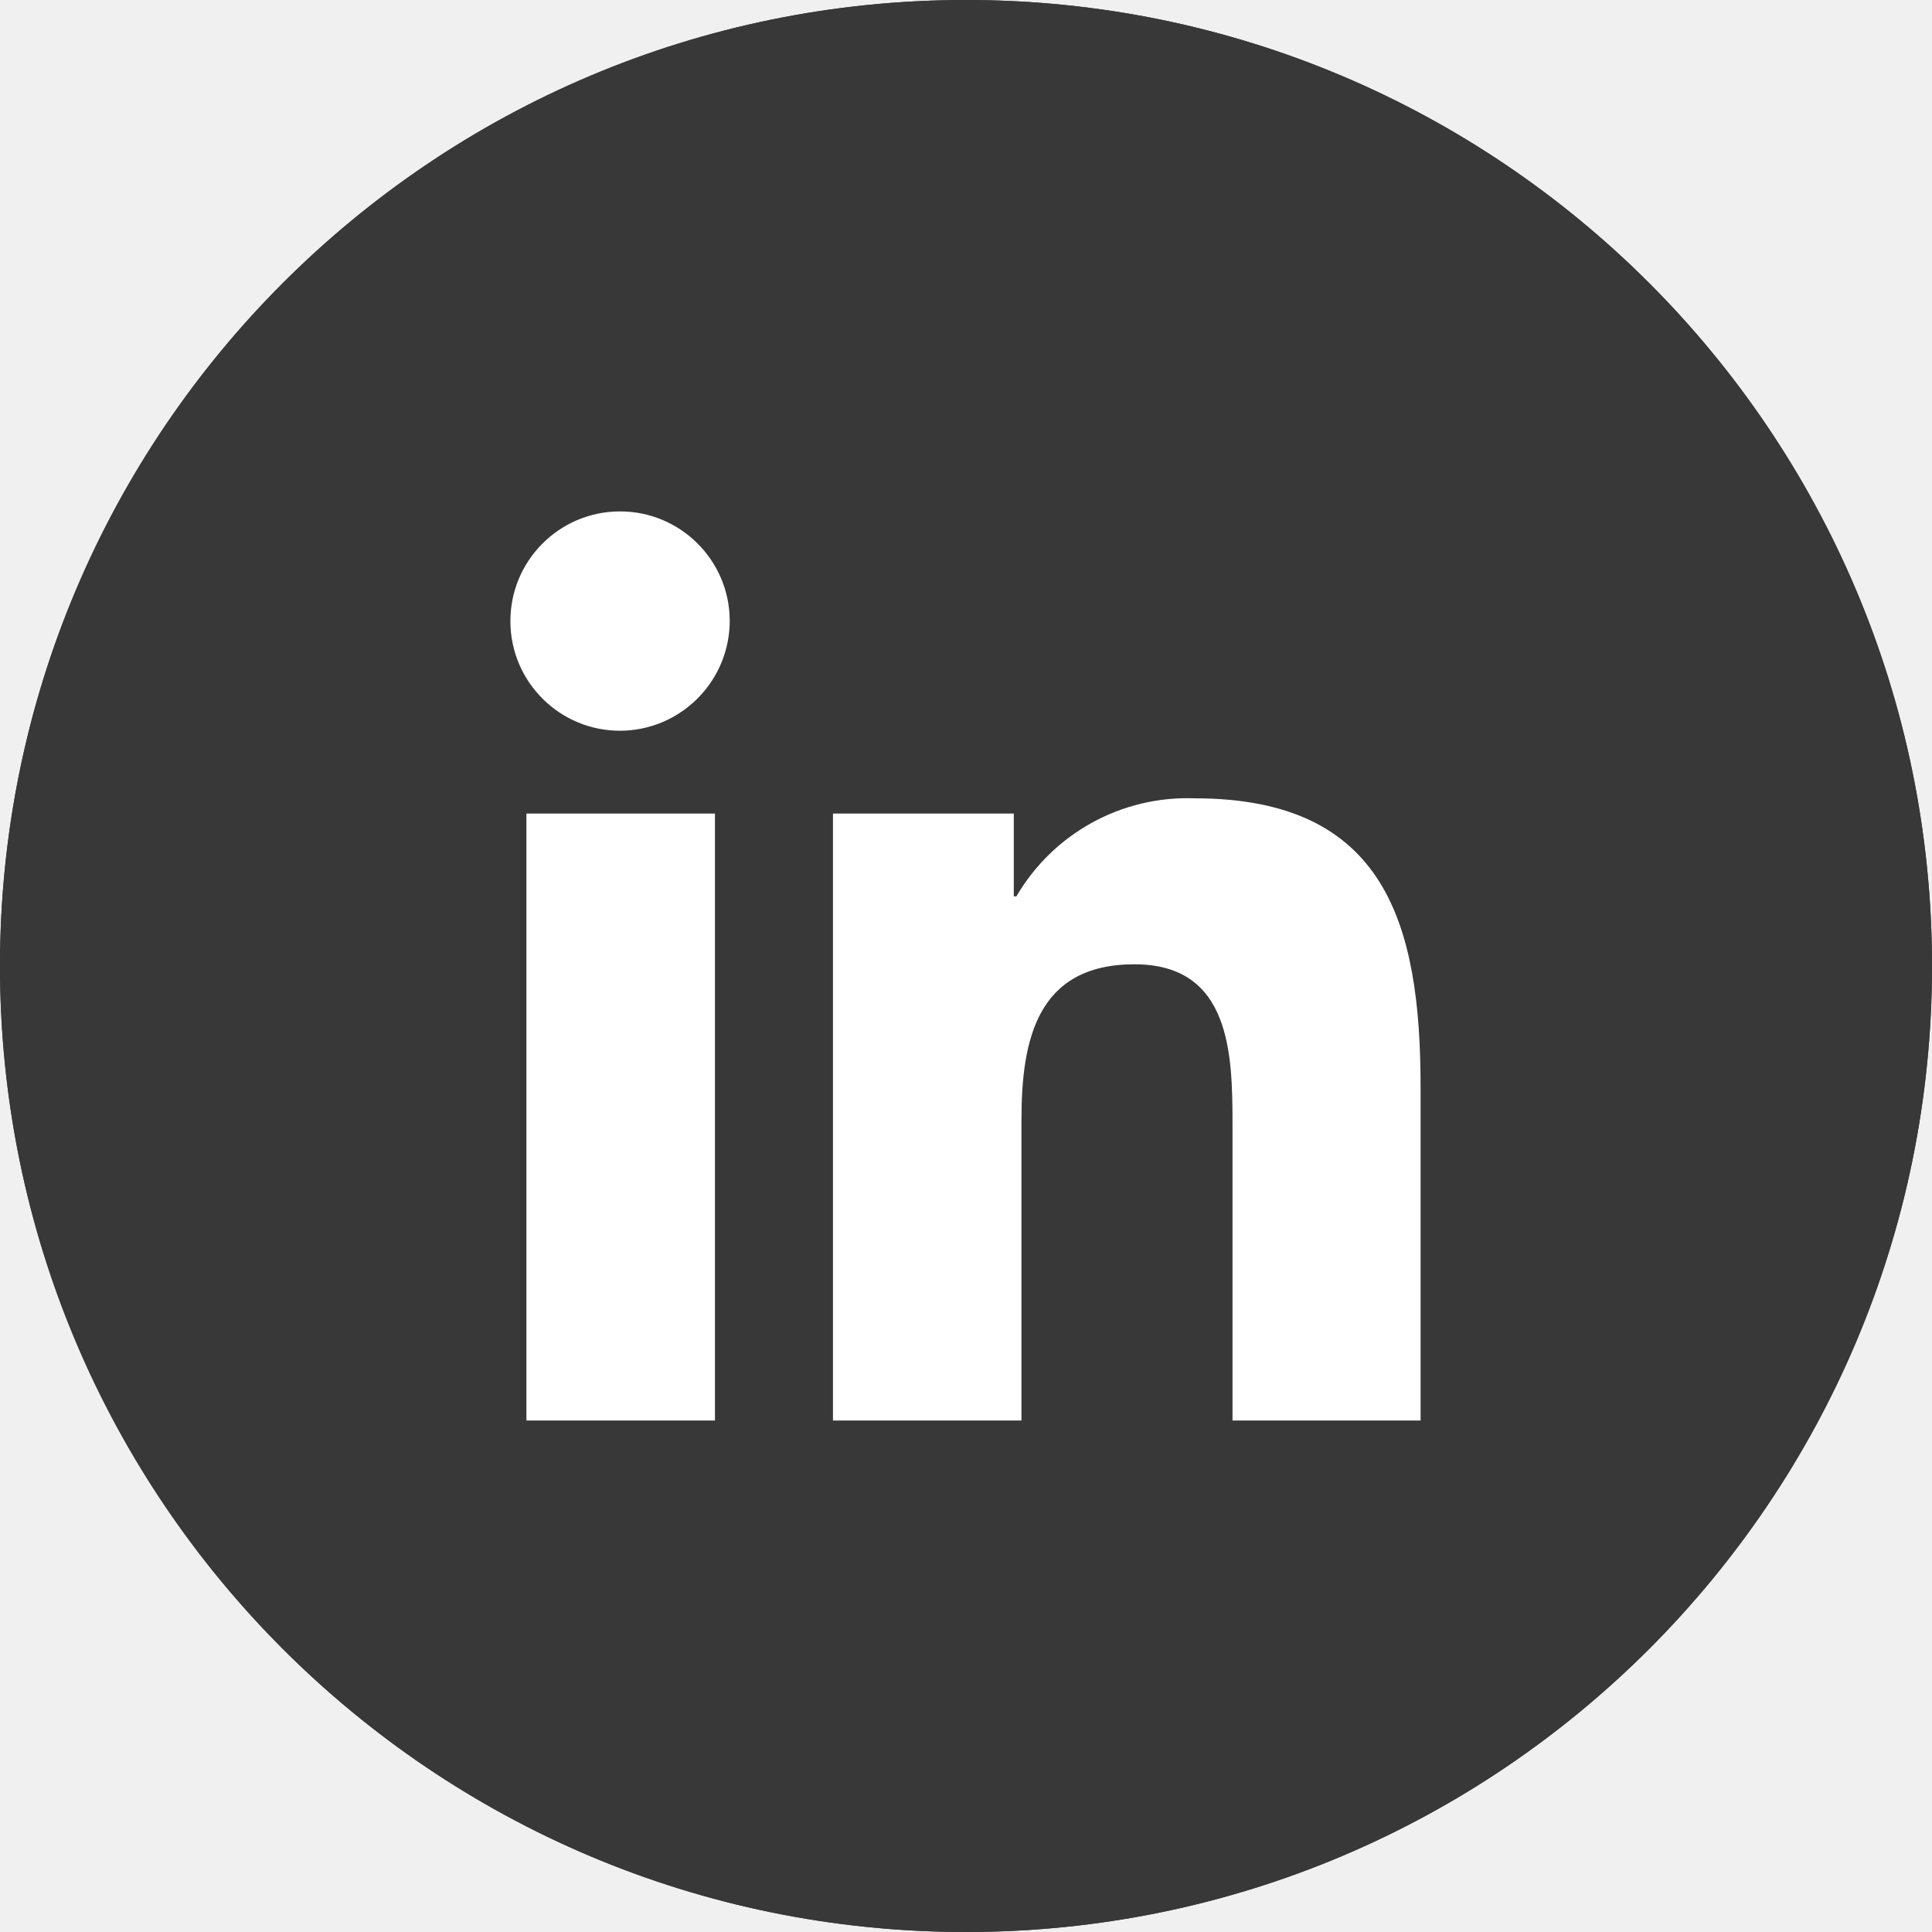
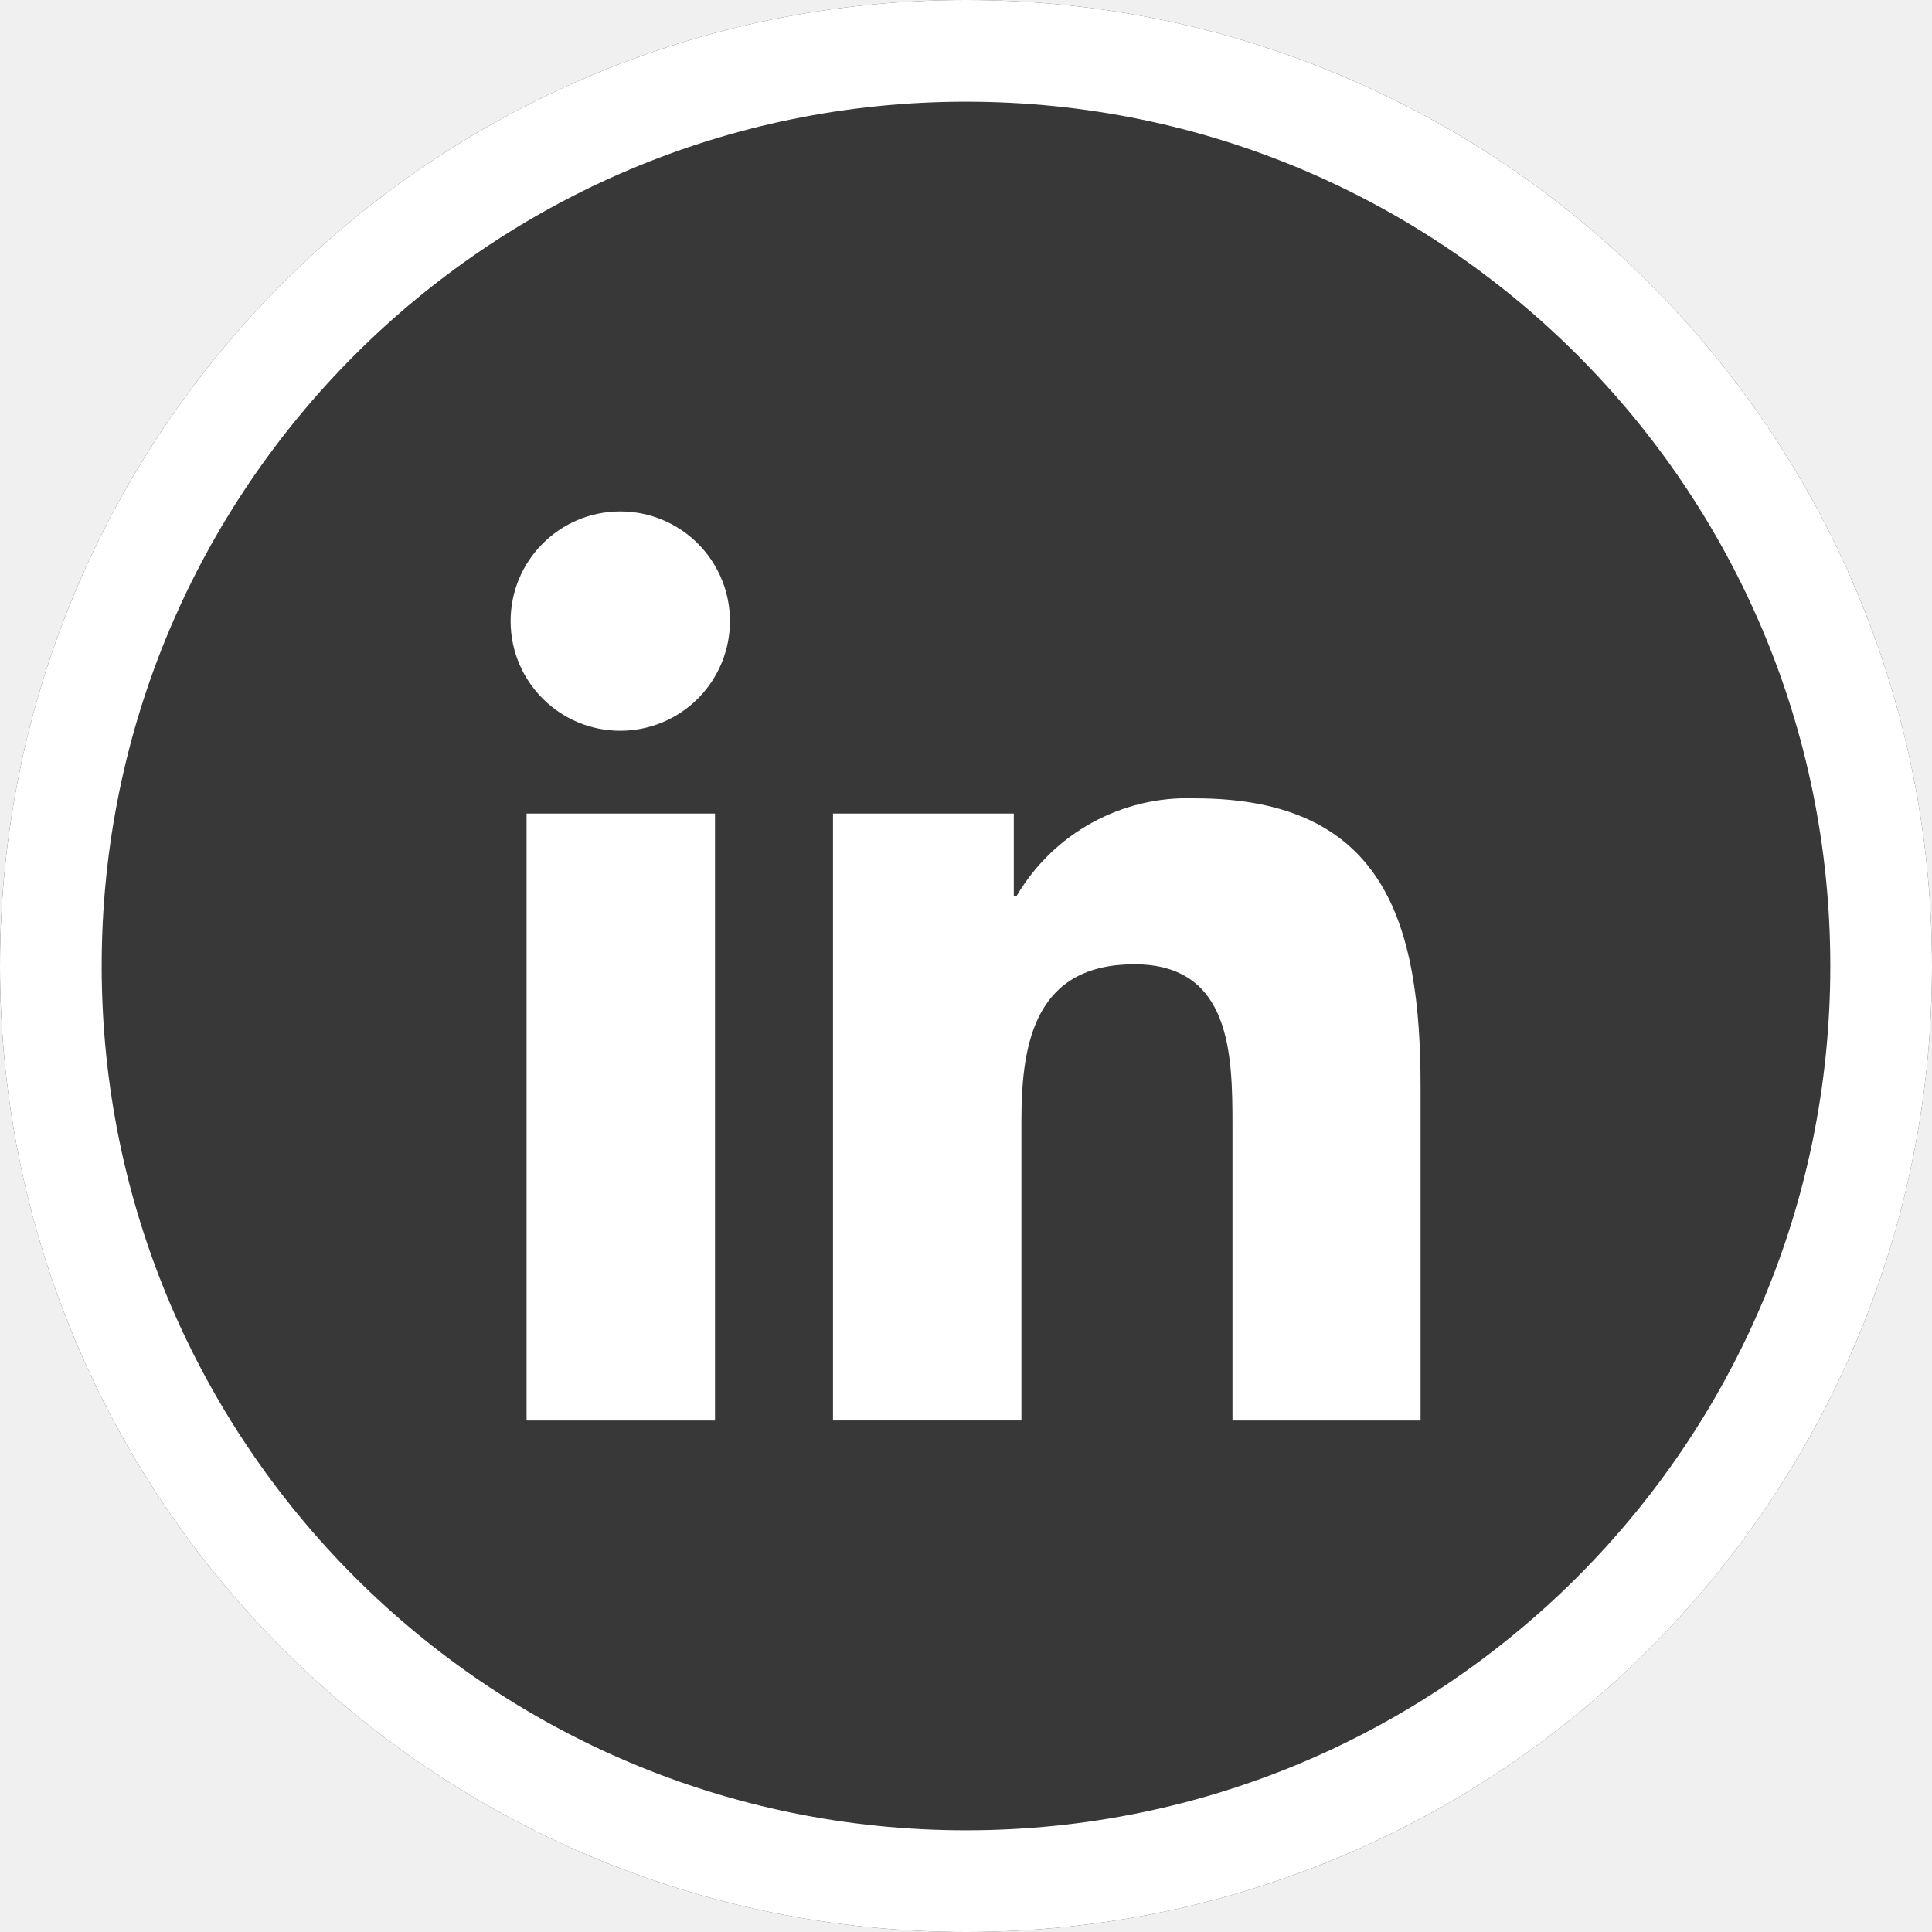
- <svg xmlns="http://www.w3.org/2000/svg" width="34" height="34" viewBox="0 0 34 34">
+ <svg xmlns="http://www.w3.org/2000/svg" width="38" height="38" viewBox="0 0 38 38">
+   <defs>
+     <style>
+       .cls-1 {
+         fill: #383838;
+         stroke: #fff;
+         stroke-width: 2px;
+       }
+ 
+       .cls-2 {
+         fill: #fff;
+       }
+ 
+       .cls-3 {
+         stroke: none;
+       }
+ 
+       .cls-4 {
+         fill: none;
+       }
+     </style>
+   </defs>
  <g id="icon-in" transform="translate(-154 -171)">
-     <g id="Elipse_2" data-name="Elipse 2" transform="translate(154 171)" fill="#383838" stroke="#383838" stroke-width="1">
-       <circle cx="17" cy="17" r="17" stroke="none" />
-       <circle cx="17" cy="17" r="16.5" fill="none" />
+     <g id="Elipse_2" data-name="Elipse 2" class="cls-1" transform="translate(154 171)">
+       <circle class="cls-3" cx="19" cy="19" r="19" />
+       <circle class="cls-4" cx="19" cy="19" r="18" />
    </g>
-     <path id="Icon_awesome-linkedin-in" data-name="Icon awesome-linkedin-in" d="M3.582,16H.264V5.318H3.582ZM1.921,3.861A1.93,1.93,0,1,1,3.842,1.922,1.937,1.937,0,0,1,1.921,3.861ZM16,16h-3.31V10.8c0-1.239-.025-2.829-1.725-2.829-1.725,0-1.989,1.346-1.989,2.739V16H5.659V5.318H8.841V6.775h.046A3.486,3.486,0,0,1,12.026,5.05C15.383,5.05,16,7.261,16,10.133V16Z" transform="translate(163 179.999)" fill="#fff" />
+     <path id="Icon_awesome-linkedin-in" data-name="Icon awesome-linkedin-in" class="cls-2" d="M4.006,17.882H.3V5.944H4.006ZM2.149,4.315A2.157,2.157,0,1,1,4.3,2.148,2.157,2.157,0,0,1,2.149,4.315ZM17.884,17.882h-3.7V12.07c0-1.385-.028-3.162-1.928-3.162-1.928,0-2.223,1.5-2.223,3.061v5.912H6.327V5.944H9.883V7.572h.051a3.9,3.9,0,0,1,3.508-1.928c3.752,0,4.442,2.471,4.442,5.681Z" transform="translate(164.057 181.058)" />
  </g>
</svg>
